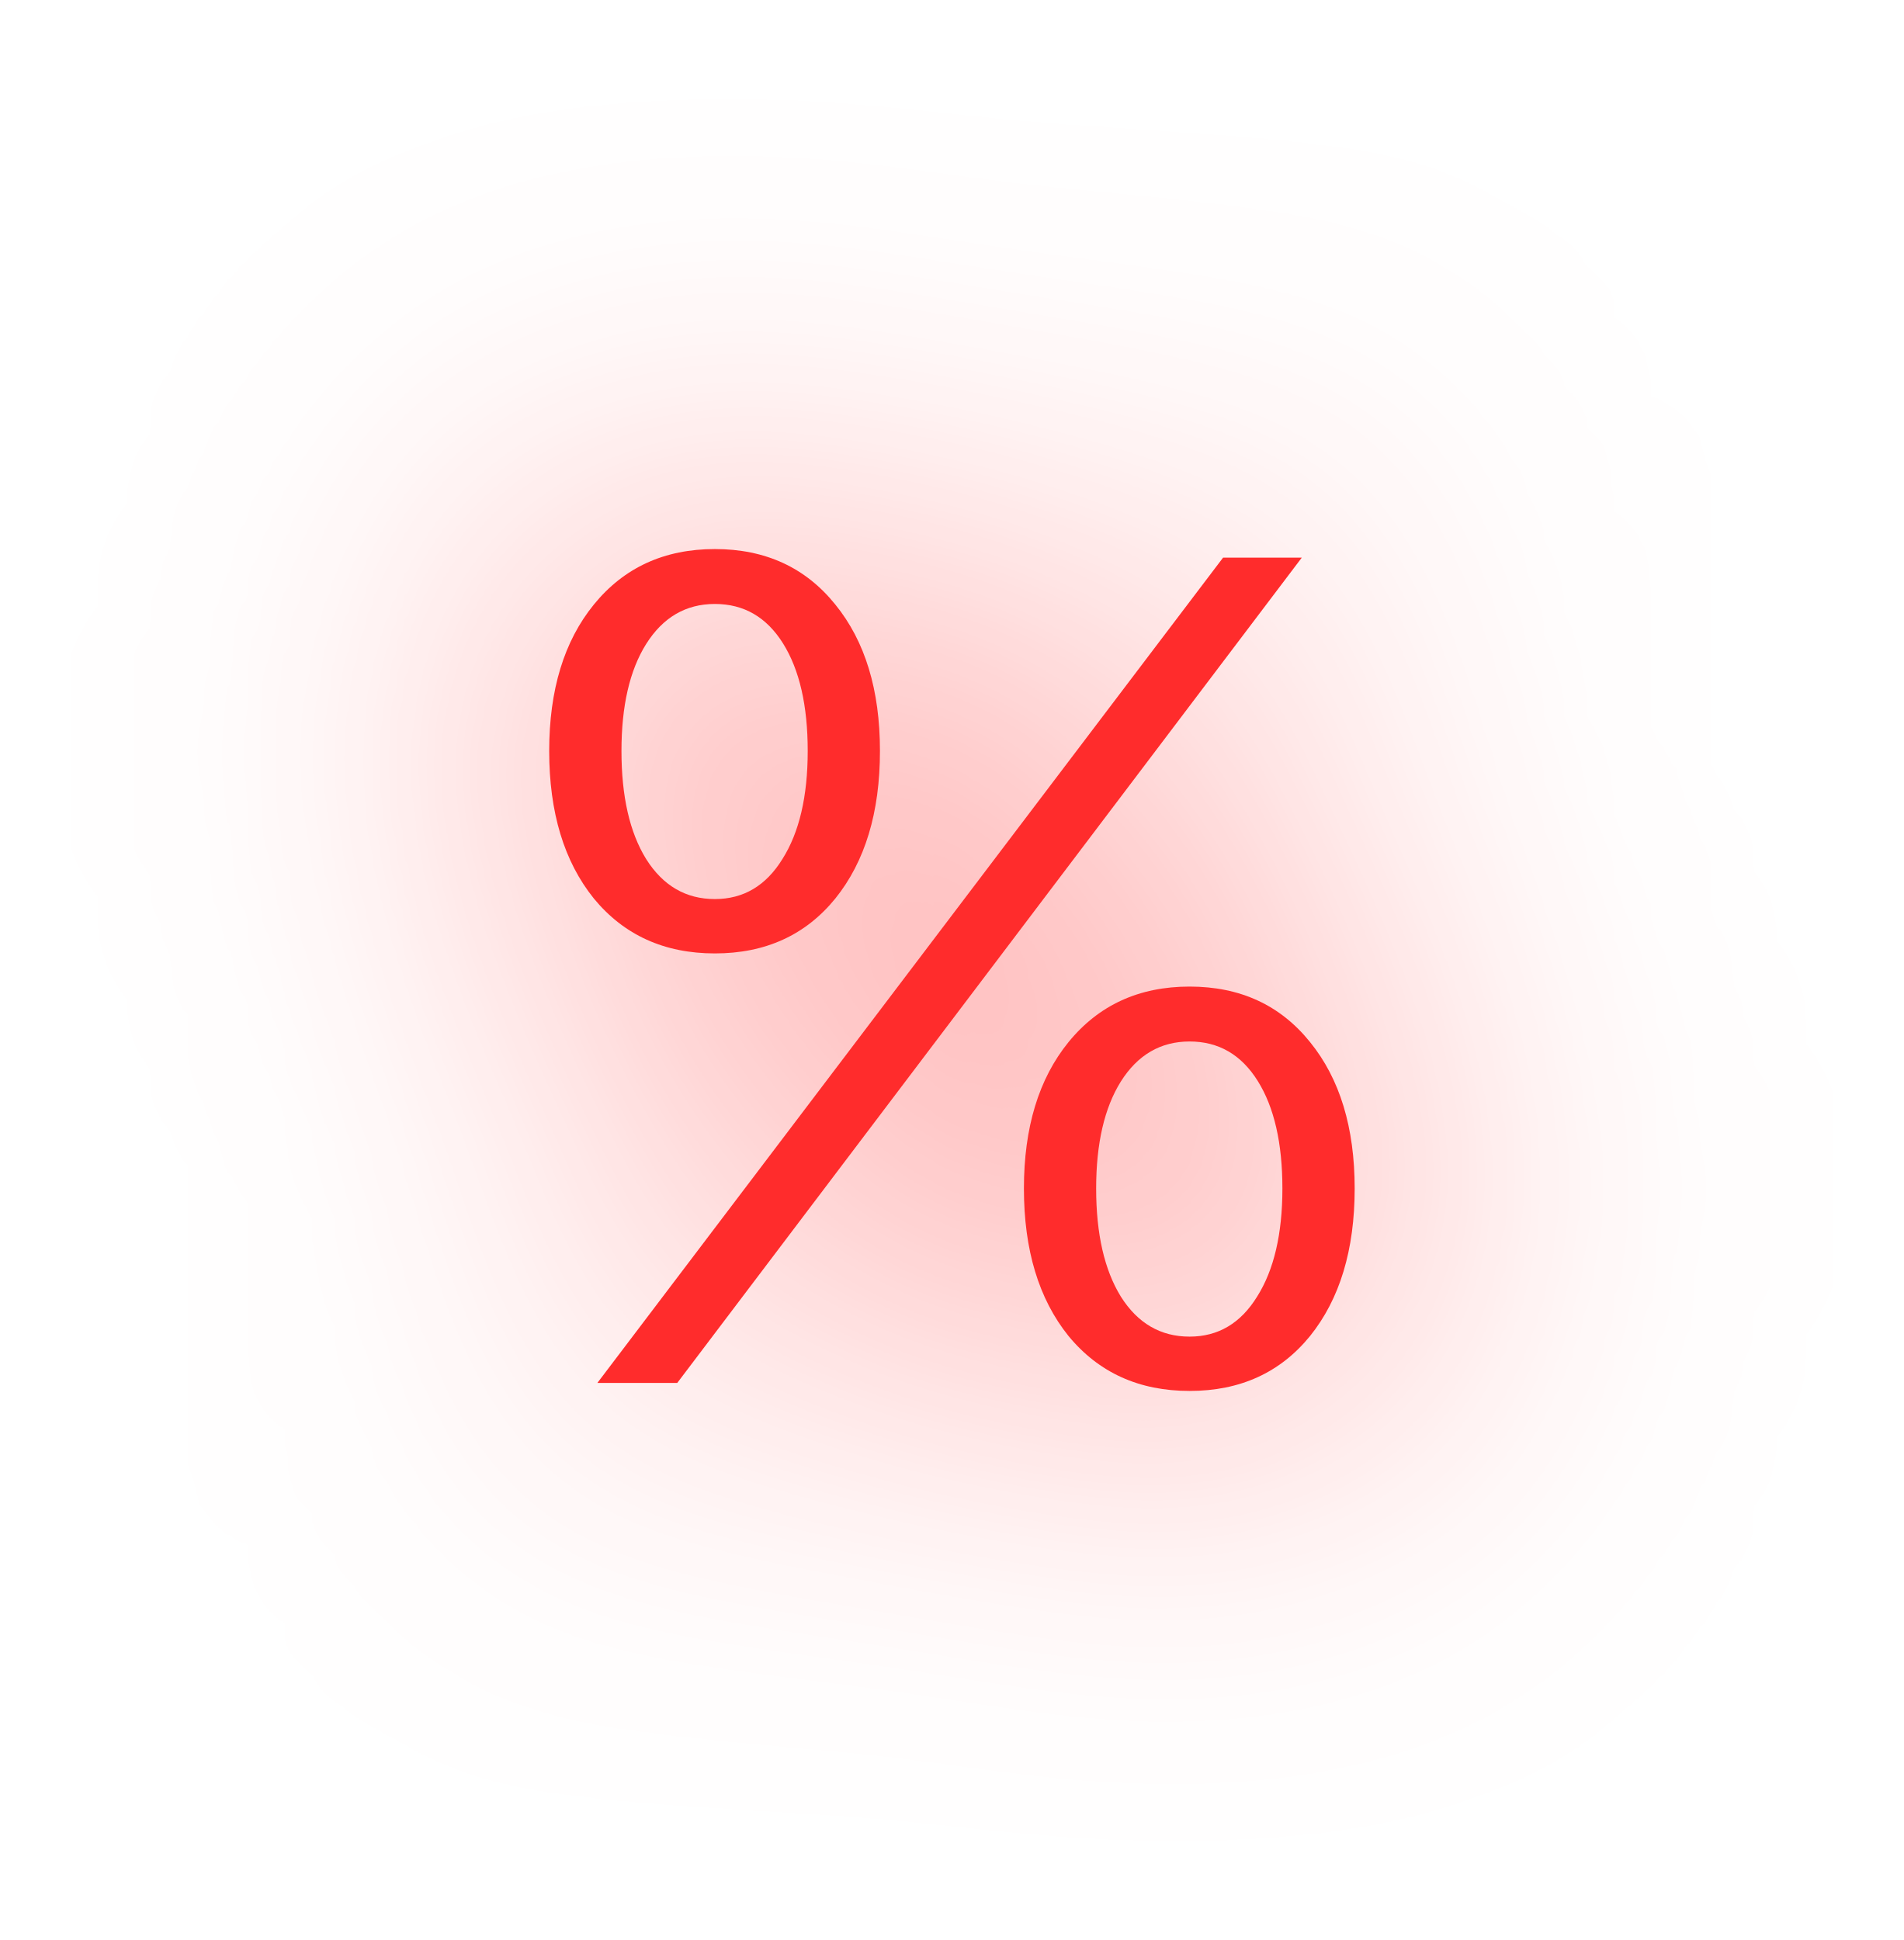
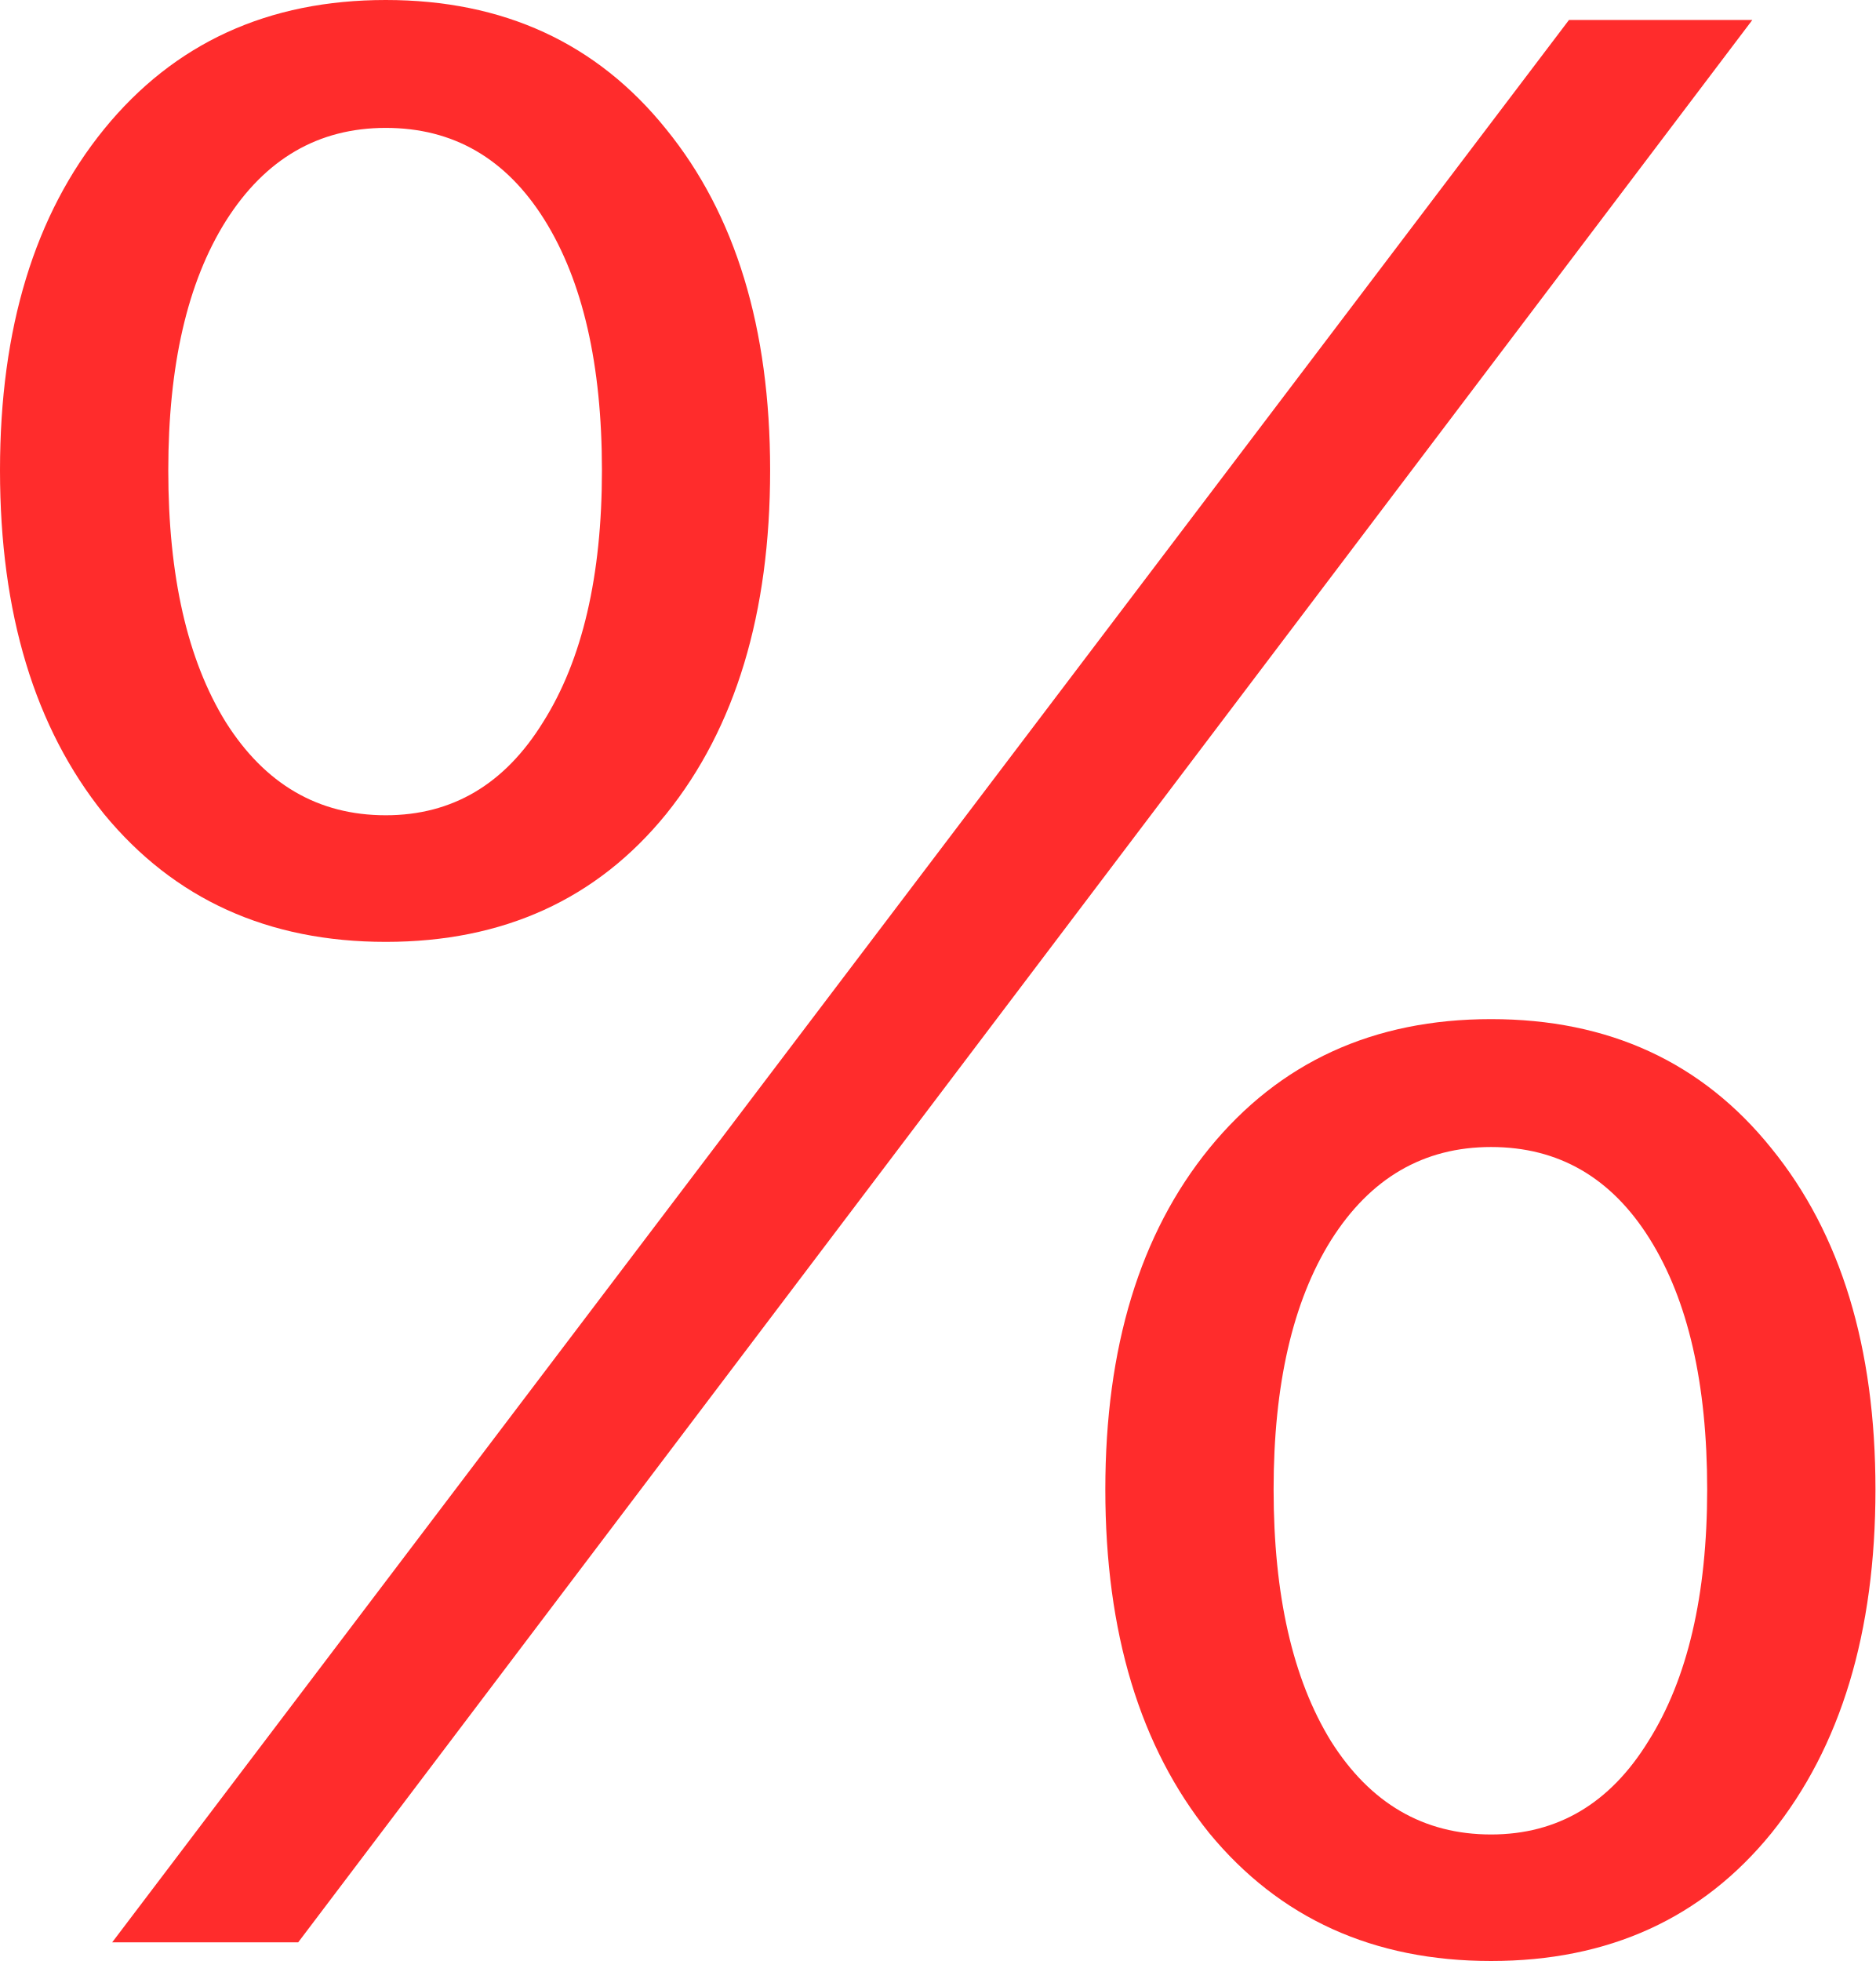
- <svg xmlns="http://www.w3.org/2000/svg" width="52" height="53" viewBox="0 0 52 53" fill="none">
-   <g filter="url(#filter0_d)">
-     <path d="M37 32.469C37 34.146 36.593 35.49 35.781 36.5C34.967 37.5 33.871 38 32.491 38C31.111 38 30.009 37.5 29.185 36.5C28.372 35.49 27.966 34.146 27.966 32.469C27.966 30.802 28.372 29.469 29.185 28.469C30.009 27.458 31.111 26.953 32.491 26.953C33.871 26.953 34.967 27.458 35.781 28.469C36.593 29.469 37 30.802 37 32.469ZM32.491 36.516C33.272 36.516 33.887 36.151 34.336 35.422C34.796 34.693 35.026 33.708 35.026 32.469C35.026 31.229 34.802 30.25 34.352 29.531C33.903 28.812 33.282 28.453 32.491 28.453C31.699 28.453 31.073 28.818 30.613 29.547C30.164 30.266 29.939 31.24 29.939 32.469C29.939 33.708 30.164 34.693 30.613 35.422C31.073 36.151 31.699 36.516 32.491 36.516ZM24.034 20.516C24.034 22.193 23.628 23.537 22.815 24.547C22.002 25.547 20.905 26.047 19.525 26.047C18.145 26.047 17.043 25.547 16.22 24.547C15.406 23.537 15 22.193 15 20.516C15 18.849 15.406 17.516 16.22 16.516C17.043 15.505 18.145 15 19.525 15C20.905 15 22.002 15.505 22.815 16.516C23.628 17.516 24.034 18.849 24.034 20.516ZM19.525 24.562C20.306 24.562 20.921 24.198 21.37 23.469C21.831 22.74 22.061 21.755 22.061 20.516C22.061 19.276 21.836 18.297 21.387 17.578C20.937 16.859 20.317 16.5 19.525 16.5C18.733 16.5 18.108 16.865 17.648 17.594C17.198 18.312 16.974 19.287 16.974 20.516C16.974 21.755 17.198 22.74 17.648 23.469C18.108 24.198 18.733 24.562 19.525 24.562ZM18.498 37.781H16.316L33.406 15.234H35.556L18.498 37.781Z" fill="#FF2C2C" />
-   </g>
-   <defs>
-     <filter id="filter0_d" x="0" y="0" width="52" height="53" filterUnits="userSpaceOnUse" color-interpolation-filters="sRGB">
-       <feFlood flood-opacity="0" result="BackgroundImageFix" />
-       <feColorMatrix in="SourceAlpha" type="matrix" values="0 0 0 0 0 0 0 0 0 0 0 0 0 0 0 0 0 0 127 0" />
-       <feOffset />
-       <feGaussianBlur stdDeviation="7.5" />
-       <feColorMatrix type="matrix" values="0 0 0 0 1 0 0 0 0 0.173 0 0 0 0 0.173 0 0 0 1 0" />
-       <feBlend mode="normal" in2="BackgroundImageFix" result="effect1_dropShadow" />
-       <feBlend mode="normal" in="SourceGraphic" in2="effect1_dropShadow" result="shape" />
-     </filter>
-   </defs>
+ <svg xmlns="http://www.w3.org/2000/svg" width="22" height="23" viewBox="0 0 22 23" fill="none">
+   <path d="M22 17.469C22 19.146 21.593 20.49 20.78 21.5C19.967 22.5 18.871 23 17.491 23C16.111 23 15.009 22.5 14.185 21.5C13.372 20.49 12.966 19.146 12.966 17.469C12.966 15.802 13.372 14.469 14.185 13.469C15.009 12.458 16.111 11.953 17.491 11.953C18.871 11.953 19.967 12.458 20.78 13.469C21.593 14.469 22 15.802 22 17.469ZM17.491 21.516C18.272 21.516 18.887 21.151 19.336 20.422C19.796 19.693 20.026 18.708 20.026 17.469C20.026 16.229 19.802 15.25 19.352 14.531C18.903 13.812 18.282 13.453 17.491 13.453C16.699 13.453 16.073 13.818 15.613 14.547C15.164 15.266 14.94 16.24 14.94 17.469C14.94 18.708 15.164 19.693 15.613 20.422C16.073 21.151 16.699 21.516 17.491 21.516ZM9.034 5.516C9.034 7.193 8.628 8.536 7.815 9.547C7.002 10.547 5.905 11.047 4.525 11.047C3.145 11.047 2.043 10.547 1.22 9.547C0.407 8.536 0 7.193 0 5.516C0 3.849 0.407 2.516 1.22 1.516C2.043 0.505 3.145 0 4.525 0C5.905 0 7.002 0.505 7.815 1.516C8.628 2.516 9.034 3.849 9.034 5.516ZM4.525 9.562C5.306 9.562 5.921 9.198 6.371 8.469C6.831 7.74 7.061 6.755 7.061 5.516C7.061 4.276 6.836 3.297 6.387 2.578C5.937 1.859 5.317 1.5 4.525 1.5C3.734 1.5 3.108 1.865 2.648 2.594C2.198 3.312 1.974 4.286 1.974 5.516C1.974 6.755 2.198 7.74 2.648 8.469C3.108 9.198 3.734 9.562 4.525 9.562ZM3.498 22.781H1.316L18.405 0.234H20.556L3.498 22.781Z" fill="#FF2C2C" />
</svg>
